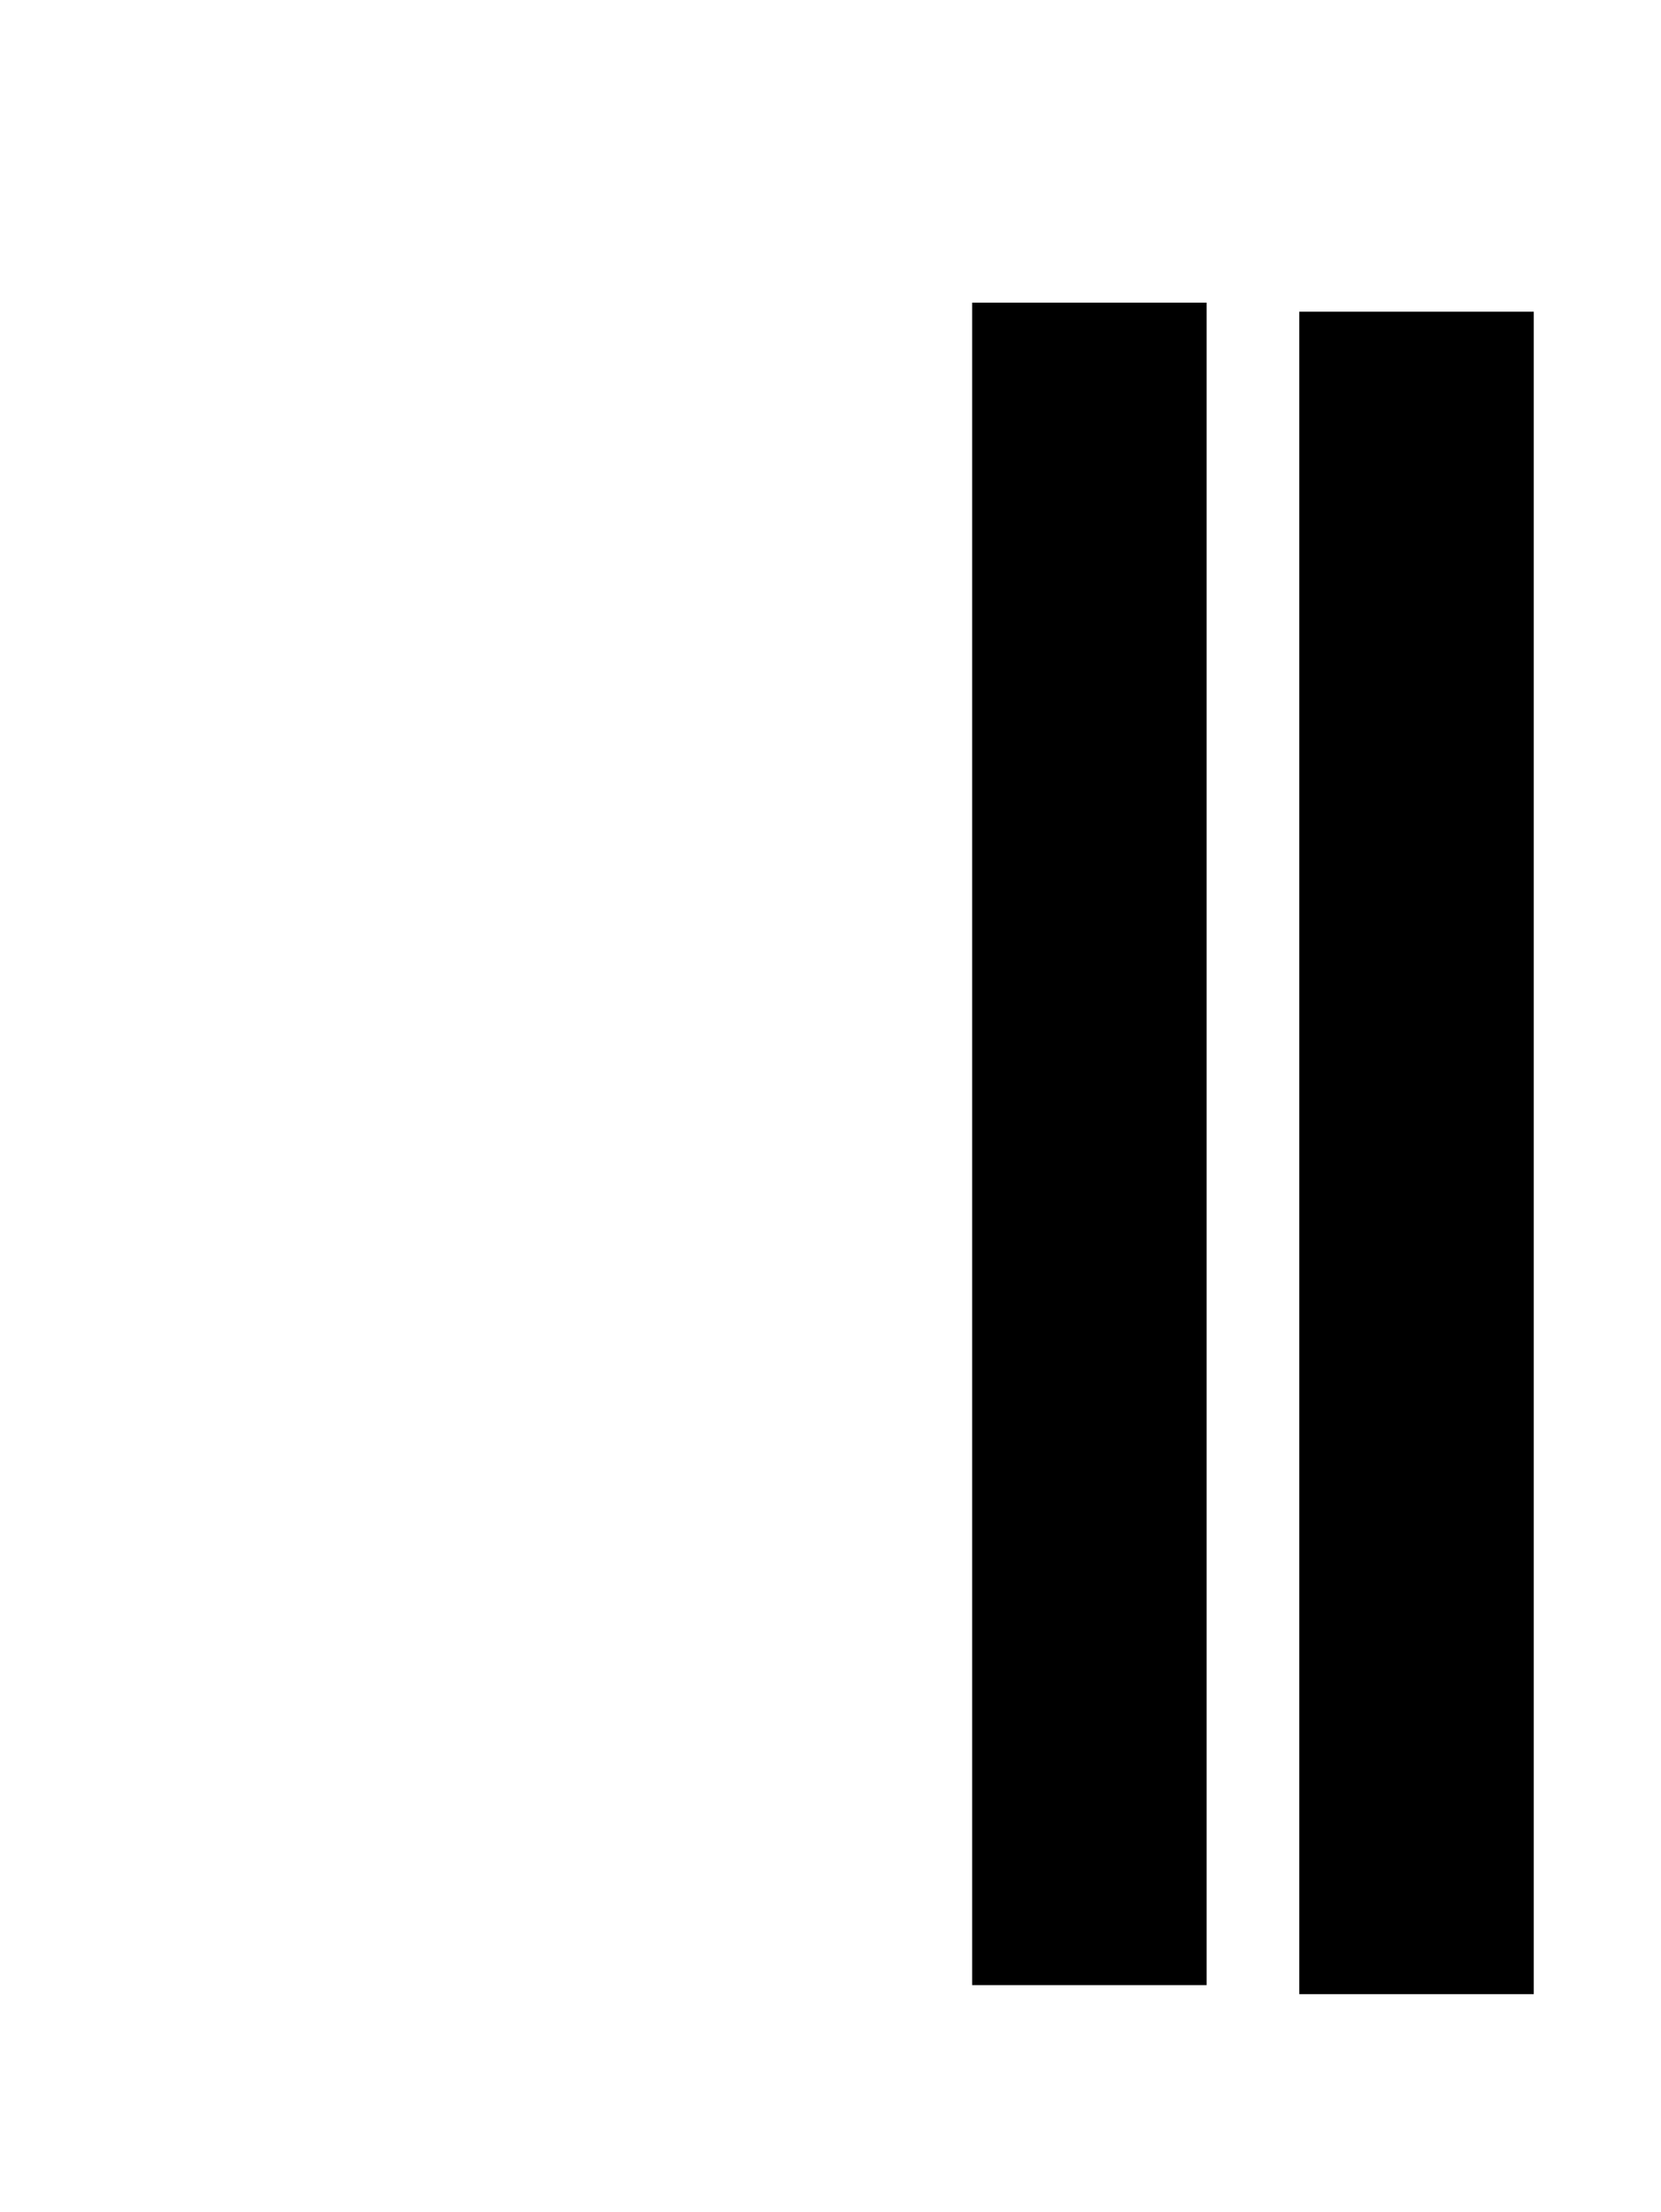
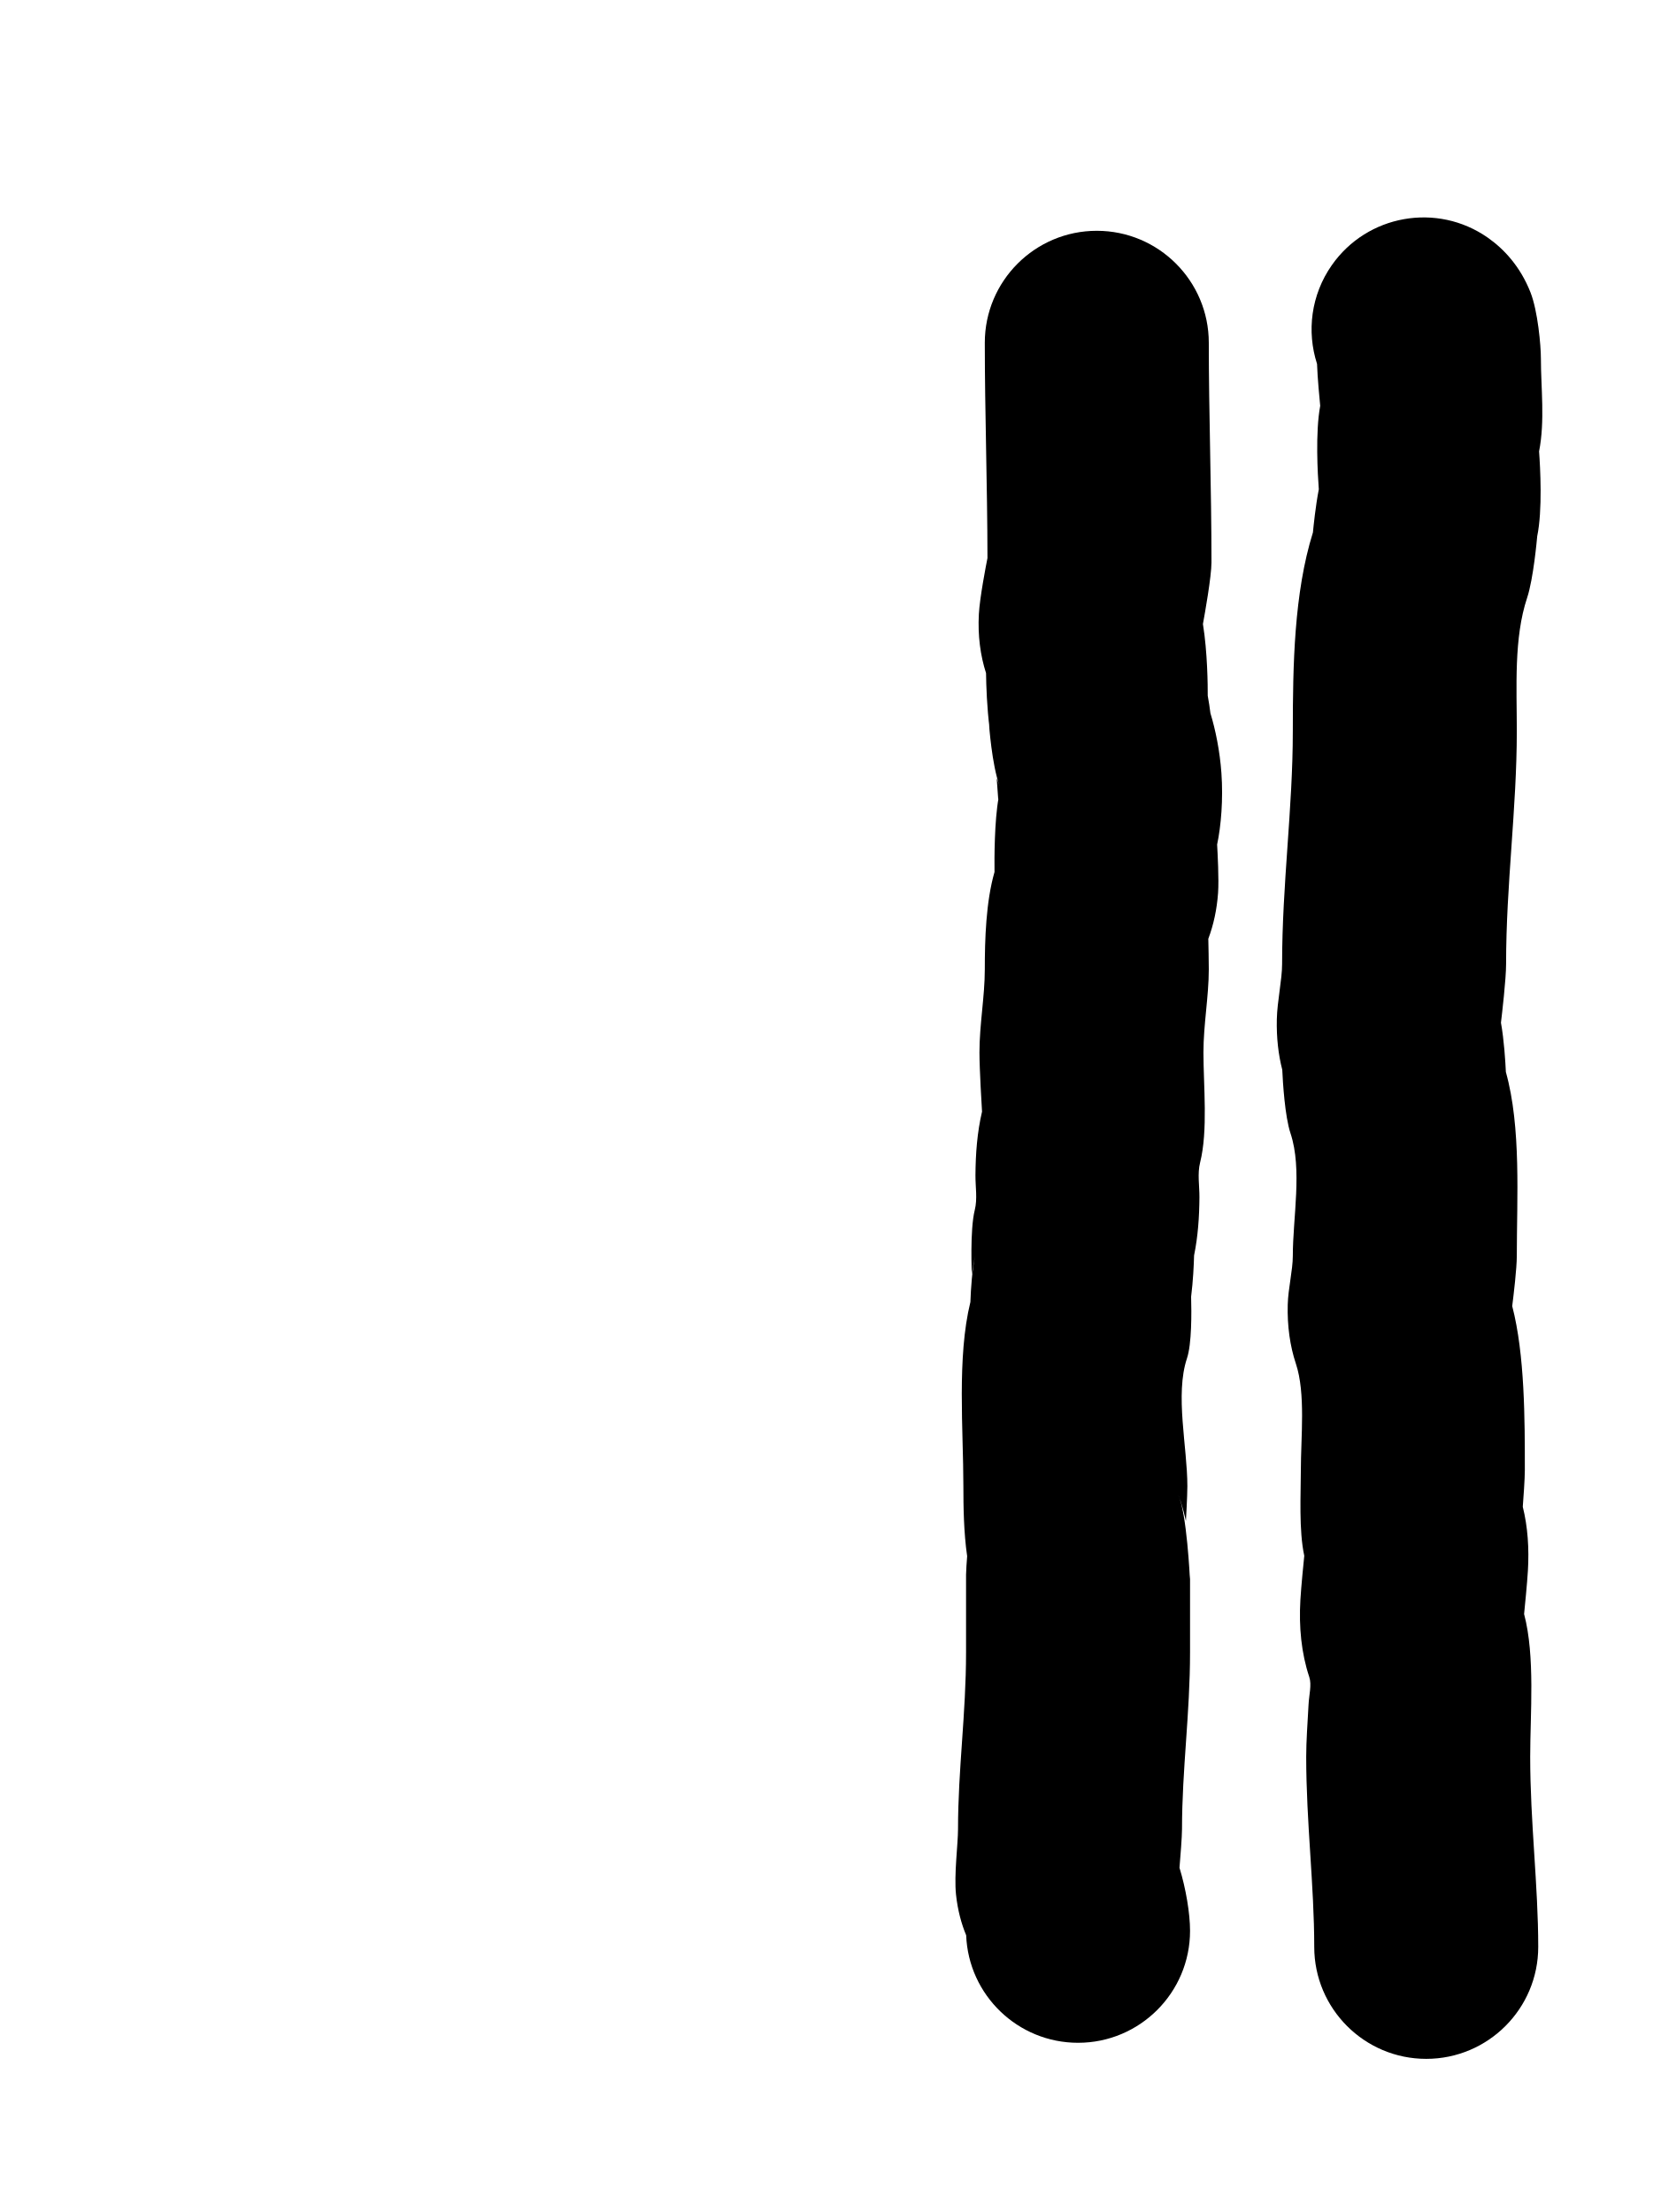
- <svg xmlns="http://www.w3.org/2000/svg" width="100%" height="100%" viewBox="0 0 301 401" version="1.1" xml:space="preserve" style="fill-rule:evenodd;clip-rule:evenodd;">
-   <rect id="Artboard1" x="0" y="0" width="300.182" height="400.424" style="fill:none;" />
-   <rect id="path3138" x="178.71" y="57.371" width="37.5" height="300" style="stroke:#000;stroke-width:5px;" />
-   <rect id="path3140" x="238.008" y="59.005" width="37.5" height="300" style="stroke:#000;stroke-width:5px;" />
+ <svg xmlns="http://www.w3.org/2000/svg" width="100%" height="100%" viewBox="0 0 301 401" version="1.1" xml:space="preserve" style="fill-rule:evenodd;clip-rule:evenodd;stroke-linejoin:round;stroke-miterlimit:2;">
+   <path d="M178.987,101.17c-0.271,1.358 -1.397,7.15 -1.56,10.168c-0.209,3.874 0.268,7.488 1.302,10.688c0.03,2.3 0.162,6.316 0.651,10.07l-0.111,-0.802c0,0 0.496,7.281 1.92,11.221c-0.27,-0.697 -0.53,-1.436 -0.53,-1.436l0.28,3.848l0.064,-0.299c-0.759,4.226 -0.77,10.864 -0.739,13.457c-1.561,5.399 -1.76,12.259 -1.76,17.656c0,4.902 -0.97,9.968 -0.97,15.05c0,3.038 0.42,9.961 0.468,10.729c-0.881,3.757 -1.168,7.624 -1.193,11.532c-0.014,2.117 0.385,4.271 -0.126,6.313c-0.908,3.633 -0.527,11.639 -0.527,11.639c0,0 0.202,-1.611 0.581,-3.339c-0.531,2.615 -0.755,5.836 -0.845,8.372c-2.465,10.041 -1.271,23.163 -1.271,33.4c0,3.587 0.058,8.374 0.683,12.678c-0.077,0.99 -0.198,2.684 -0.198,3.343l0,14.078c0,11.096 -1.456,21.251 -1.456,32.041c0,2.754 -0.747,8.269 -0.362,11.903c0.298,2.81 0.978,5.284 1.839,7.351c0.419,10.831 9.345,19.494 20.279,19.494c11.204,0 20.3,-9.096 20.3,-20.3c0,-3.171 -0.754,-7.637 -1.913,-11.431c0.161,-1.898 0.457,-5.638 0.457,-7.017c0,-10.79 1.456,-20.945 1.456,-32.041l0,-14.078c0,0.22 -0.022,0.812 -0.022,0.812c0,0 -0.562,-12.113 -2.121,-15.231c0.636,1.272 1.395,4.678 1.395,4.678c0,0 0.263,-4.516 0.263,-6.28c0,-7.171 -2.276,-16.58 -0.071,-23.194c0.871,-2.613 0.835,-8.29 0.75,-11.165c0.362,-2.888 0.491,-5.75 0.537,-7.493c0.706,-3.448 0.947,-6.974 0.971,-10.527c0.014,-2.118 -0.388,-4.265 0.119,-6.294c1.457,-5.826 0.607,-13.92 0.607,-19.973c0,-5.082 0.97,-10.148 0.97,-15.05c0,-1.411 -0.057,-4.233 -0.087,-5.552c0.954,-2.544 1.559,-5.339 1.77,-8.334c0.17,-2.423 -0.085,-7.232 -0.174,-8.75c0.719,-3.384 1.118,-8.197 0.78,-12.961c-0.283,-3.988 -1.081,-7.871 -1.992,-10.853c-0.125,-0.996 -0.287,-2.086 -0.489,-3.166c0.01,-1.772 -0.039,-7.882 -0.87,-13.007c0.322,-1.742 1.548,-8.589 1.548,-11.169c0,-13.469 -0.486,-26.945 -0.486,-39.809c0,-11.203 -9.096,-20.3 -20.3,-20.3c-11.203,0 -20.3,9.097 -20.3,20.3c0,12.616 0.467,25.82 0.483,39.03Zm35.311,140.844l-0.249,0.577c0.087,-0.175 0.17,-0.368 0.249,-0.577Zm3.855,-116.125c-0.071,-0.176 -0.145,-0.34 -0.221,-0.492l0.221,0.492Z" />
+   <path d="M238.724,65.965c0.084,2.569 0.472,6.587 0.575,7.607c-0.9,4.816 -0.456,12.447 -0.254,15.129c-0.586,3.032 -0.959,6.694 -1.065,7.822c-3.436,10.994 -3.646,24.134 -3.646,36.011c-0,14.07 -1.942,27.746 -1.942,42.236c-0,2.848 -0.882,6.681 -0.957,10.024c-0.073,3.285 0.272,6.381 0.987,9.14c0.101,2.264 0.471,8.451 1.497,11.529c2.165,6.495 0.415,15.27 0.415,22.223c-0,2.562 -0.845,5.872 -0.922,8.837c-0.1,3.855 0.411,7.489 1.478,10.691c1.794,5.381 0.9,13.359 0.9,19.31c-0,4.319 -0.382,10.9 0.62,15.513c-0.117,1.134 -0.564,5.604 -0.703,7.989c-0.288,4.925 0.169,9.664 1.61,13.988c0.47,1.41 -0.037,3.227 -0.131,4.991c-0.179,3.333 -0.425,6.612 -0.425,9.465c-0,11.84 1.457,23.348 1.457,34.468c-0,11.204 9.096,20.3 20.3,20.3c11.203,0 20.3,-9.096 20.3,-20.3c0,-11.12 -1.457,-22.628 -1.457,-34.468c0,-7.77 0.925,-18.232 -1.105,-25.872c0.13,-1.279 0.552,-5.545 0.689,-7.839c0.241,-4.047 -0.022,-7.958 -0.927,-11.605c0.117,-1.505 0.372,-5.064 0.372,-6.63c0,-9.089 0.01,-20.925 -2.288,-29.752c0.245,-1.931 0.832,-6.815 0.832,-9.086c0,-10.397 0.827,-23.295 -1.982,-33.349c-0.082,-1.785 -0.324,-5.808 -0.891,-8.94c0.178,-1.474 0.931,-7.888 0.931,-10.627c0,-14.49 1.942,-28.166 1.942,-42.236c0,-7.969 -0.559,-16.876 1.871,-24.165c1.136,-3.408 1.784,-10.645 1.83,-11.173c0.98,-4.711 0.548,-12.495 0.336,-15.363c1.09,-5.536 0.332,-11.569 0.332,-16.78c0,-2.425 -0.56,-8.671 -1.891,-12.055c-1.839,-4.676 -4.807,-7.863 -7.739,-9.915c-9.178,-6.425 -21.846,-4.19 -28.271,4.989c-3.792,5.416 -4.567,12.047 -2.678,17.893Z" />
</svg>
